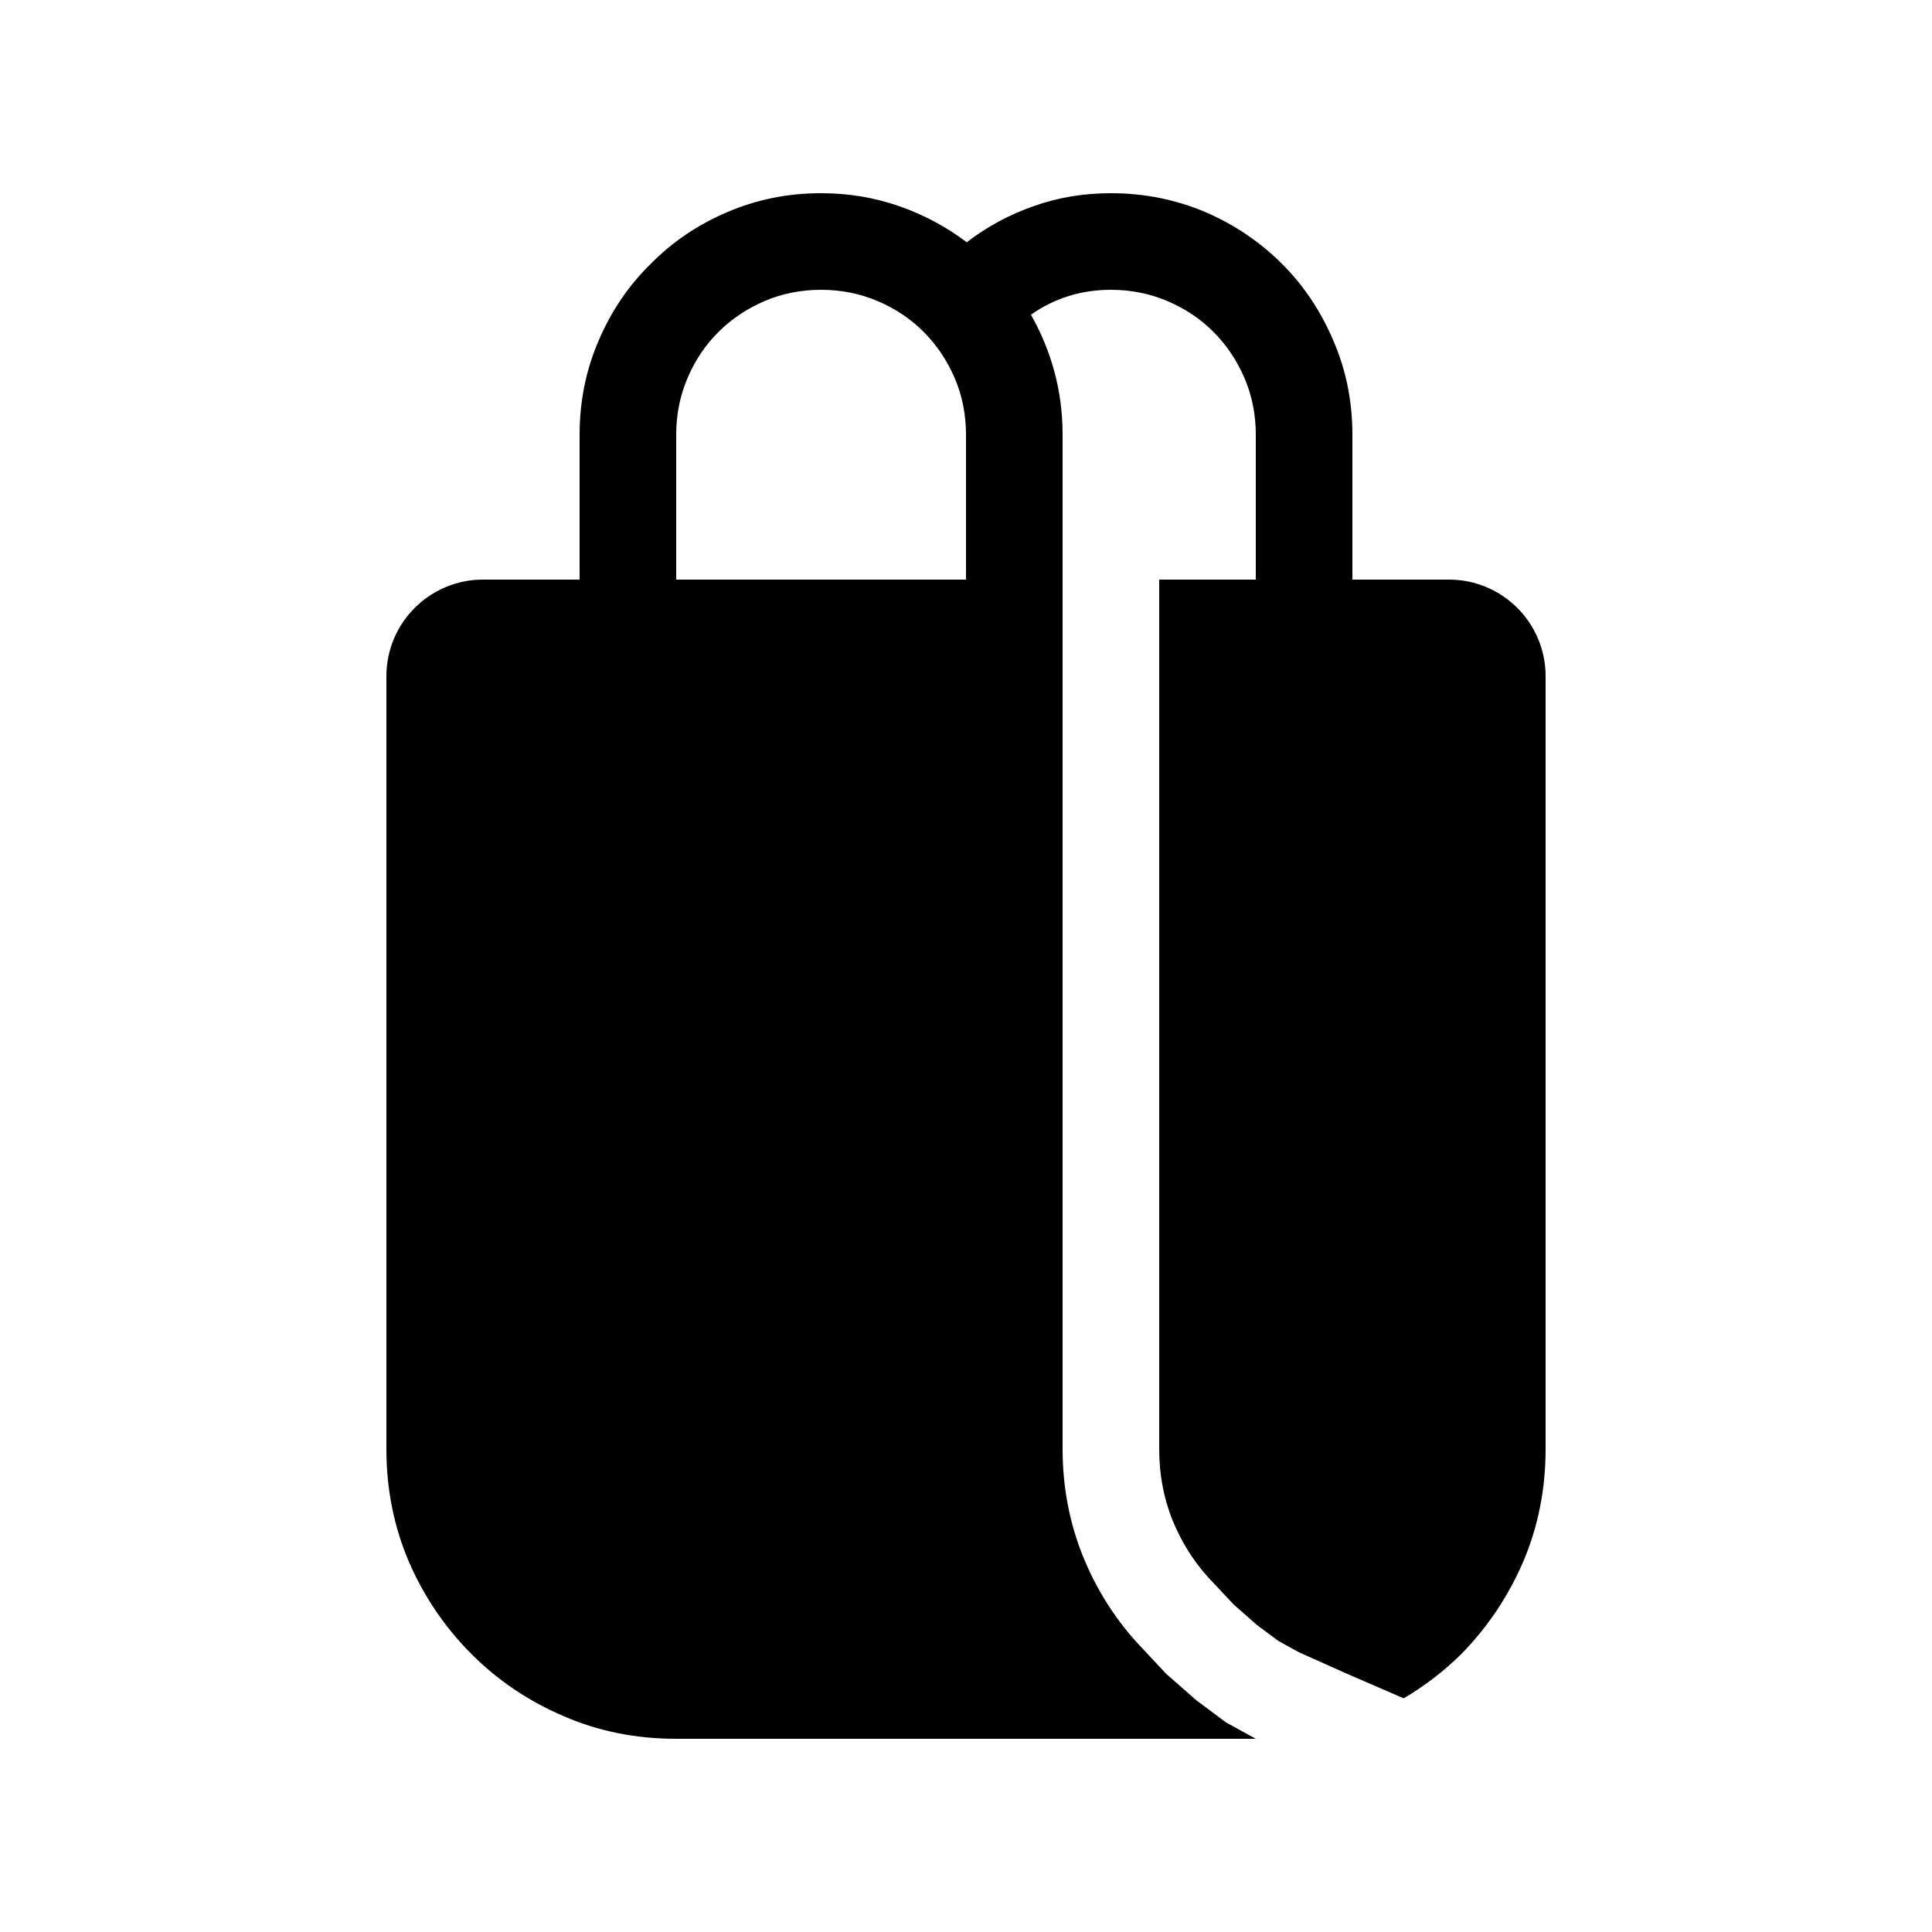
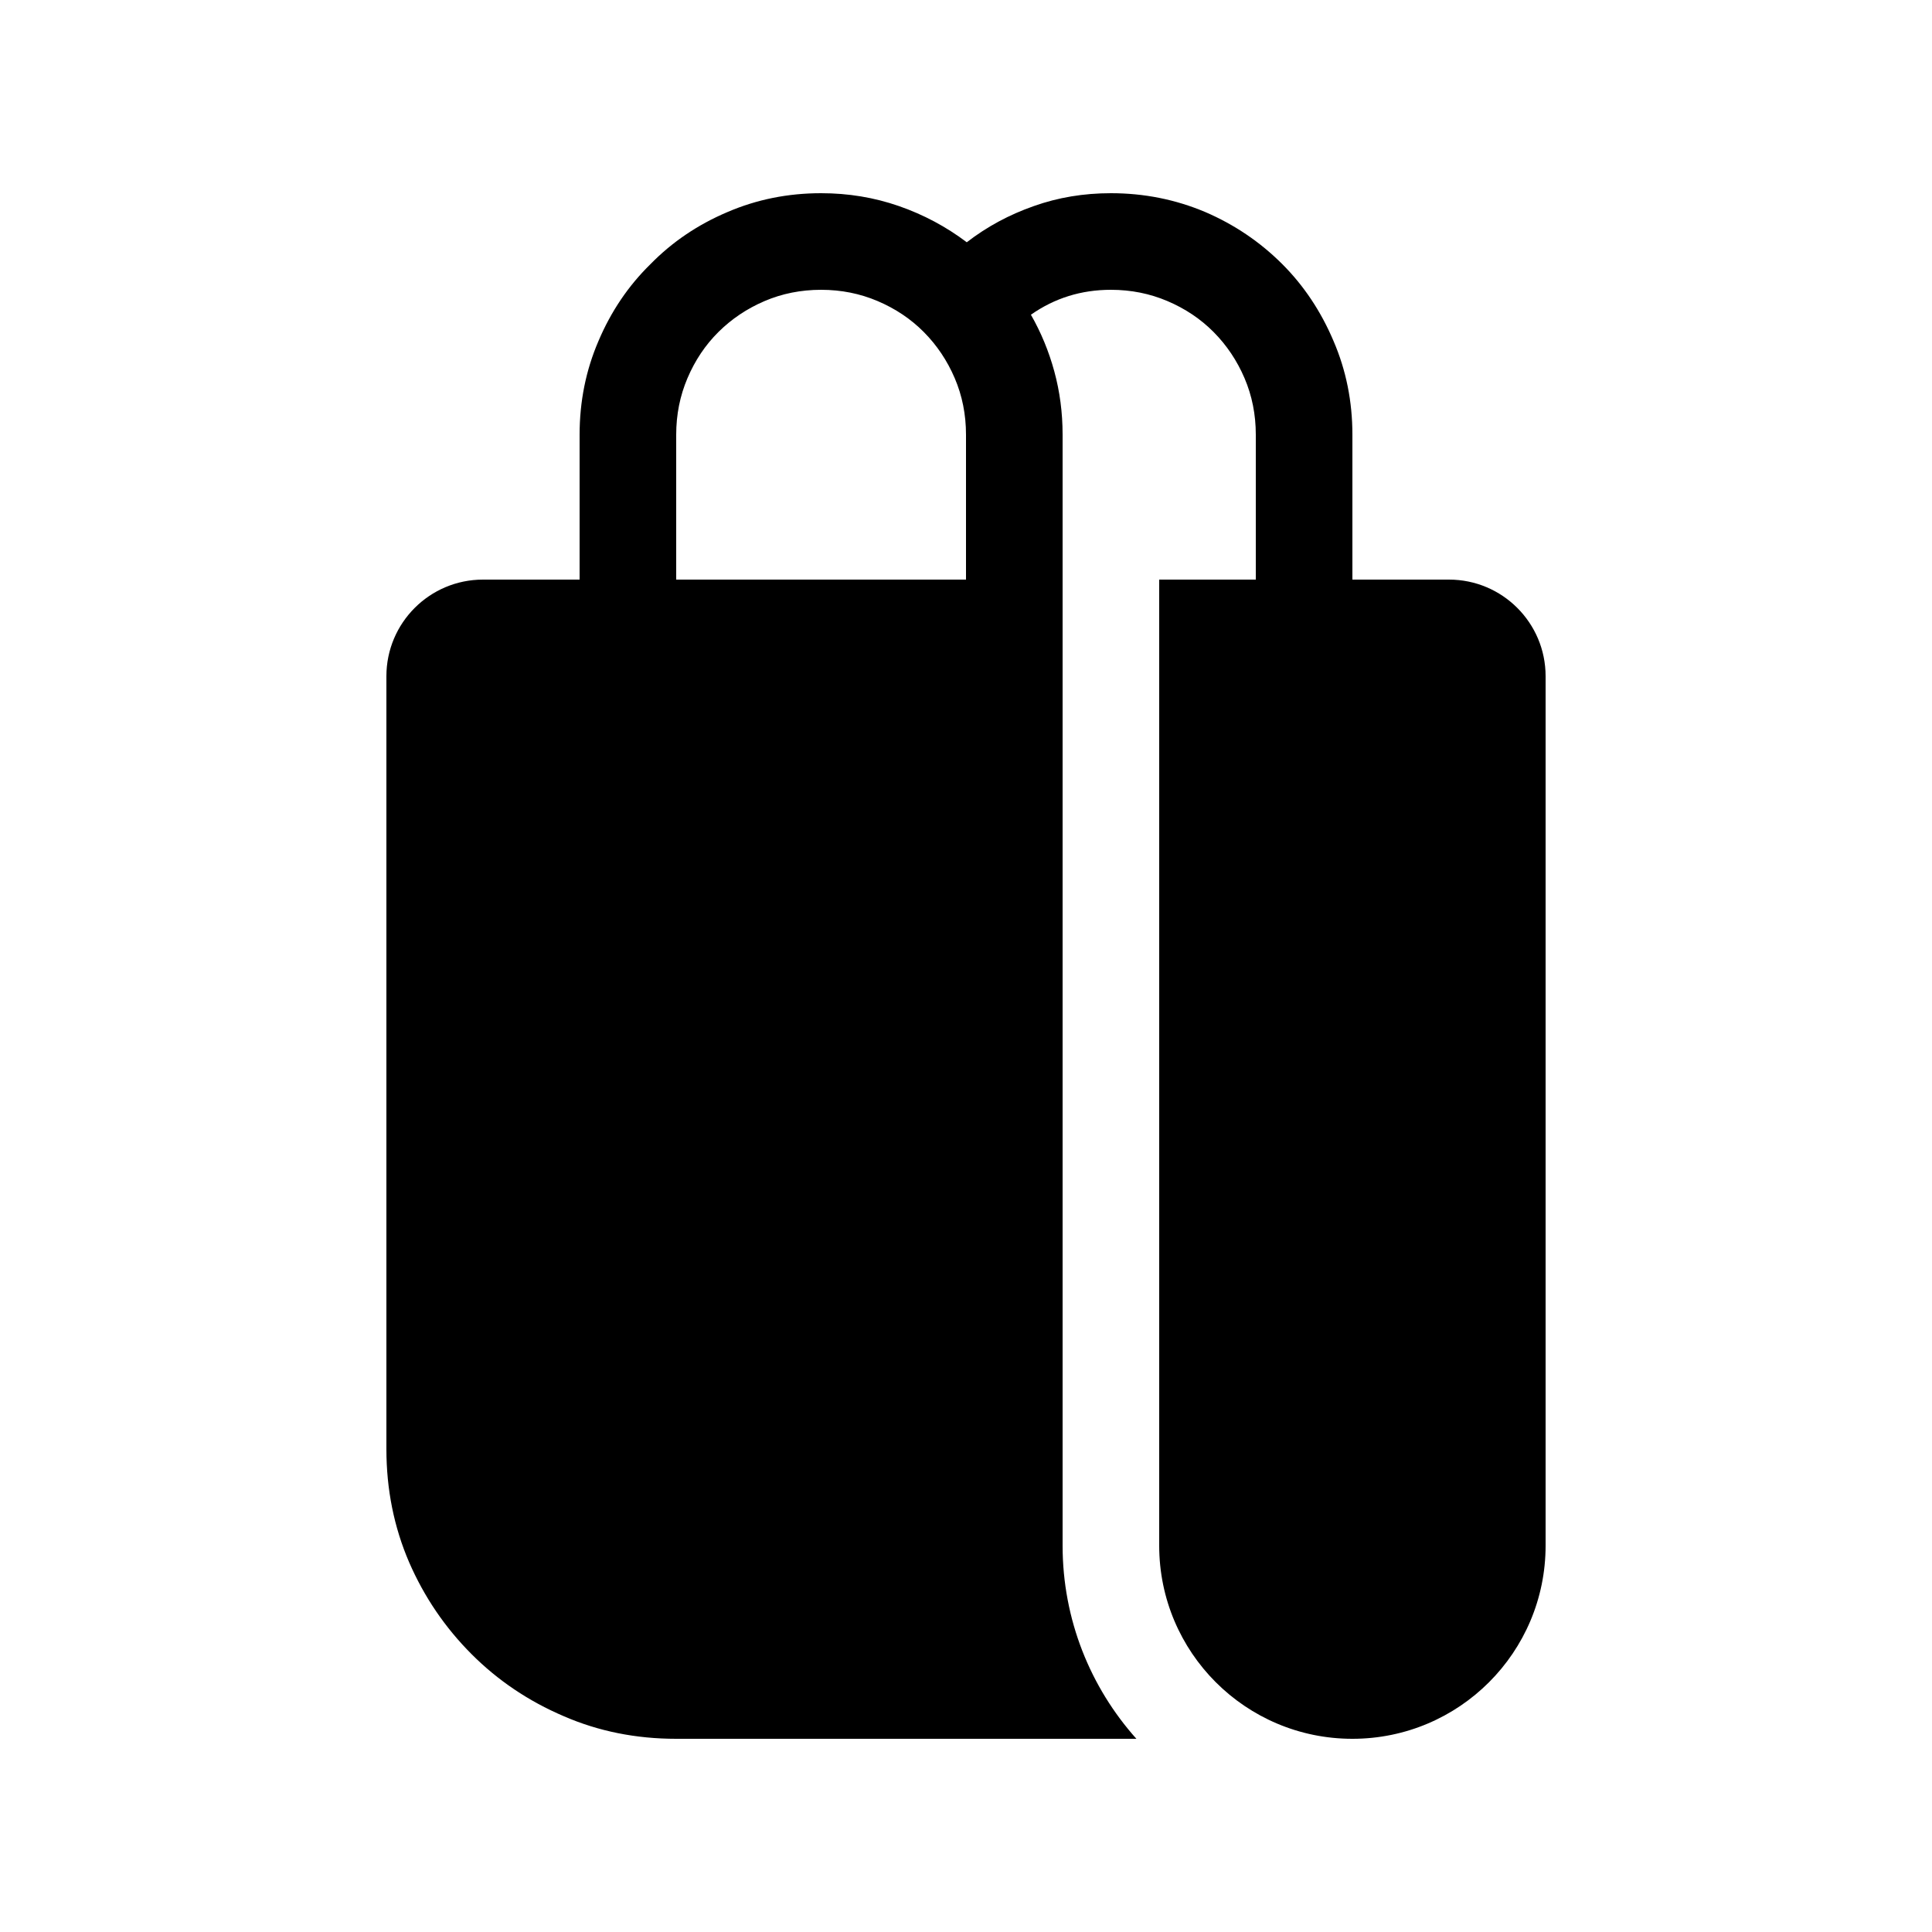
<svg xmlns="http://www.w3.org/2000/svg" viewBox="0 0 20 20" fill="none">
-   <path d="M6 6V4.5C6 4.156 6.065 3.833 6.195 3.531C6.325 3.224 6.505 2.958 6.734 2.734C6.958 2.505 7.224 2.325 7.531 2.195C7.833 2.065 8.156 2 8.5 2C8.781 2 9.049 2.044 9.305 2.133C9.561 2.222 9.795 2.347 10.008 2.508C10.216 2.347 10.448 2.222 10.703 2.133C10.953 2.044 11.219 2 11.5 2C11.844 2 12.169 2.065 12.477 2.195C12.779 2.325 13.045 2.505 13.274 2.734C13.498 2.958 13.675 3.224 13.805 3.531C13.935 3.833 14 4.156 14 4.5V6H15C15.552 6 16 6.448 16 7V15C16 15.417 15.922 15.807 15.766 16.172C15.61 16.531 15.396 16.849 15.125 17.125C14.946 17.301 14.748 17.453 14.531 17.581L13.94 17.325L13.446 17.104L13.234 16.987L13.012 16.822L12.771 16.61L12.503 16.324C12.347 16.15 12.224 15.952 12.133 15.725C12.046 15.503 12 15.264 12 15V6H13V4.5C13 4.292 12.961 4.096 12.883 3.914C12.805 3.732 12.698 3.573 12.563 3.437C12.428 3.301 12.269 3.195 12.086 3.117C11.903 3.039 11.708 3 11.5 3C11.193 3 10.917 3.086 10.672 3.258C10.776 3.44 10.857 3.635 10.914 3.844C10.971 4.053 11 4.271 11 4.5V15C11 15.385 11.068 15.75 11.204 16.094C11.339 16.432 11.526 16.734 11.766 17L12.075 17.33L12.383 17.6L12.691 17.83L13 18H7C6.583 18 6.195 17.922 5.836 17.766C5.471 17.61 5.154 17.396 4.883 17.125C4.607 16.849 4.391 16.531 4.235 16.172C4.078 15.807 4 15.417 4 15V7C4 6.448 4.448 6 5 6H6ZM7 6H10V4.5C10 4.292 9.961 4.096 9.883 3.914C9.805 3.732 9.698 3.573 9.563 3.437C9.428 3.301 9.269 3.195 9.086 3.117C8.903 3.039 8.708 3 8.5 3C8.292 3 8.096 3.039 7.914 3.117C7.732 3.195 7.573 3.302 7.437 3.437C7.301 3.572 7.195 3.731 7.117 3.914C7.039 4.097 7 4.292 7 4.5V6Z" fill="currentColor" />
+   <path d="M6 4.5V6H5C4.448 6 4 6.448 4 7V15C4 15.417 4.078 15.807 4.235 16.172C4.391 16.531 4.607 16.849 4.883 17.125C5.154 17.396 5.471 17.61 5.836 17.766C6.195 17.922 6.583 18 7 18H11.764C11.289 17.469 11 16.768 11 16V4.5C11 4.271 10.971 4.053 10.914 3.844C10.857 3.635 10.776 3.44 10.672 3.258C10.917 3.086 11.193 3 11.5 3C11.708 3 11.903 3.039 12.086 3.117C12.269 3.195 12.428 3.301 12.563 3.437C12.698 3.573 12.805 3.732 12.883 3.914C12.961 4.096 13 4.292 13 4.5V6H12V16C12 17.105 12.895 18 14 18C15.105 18 16 17.105 16 16V7C16 6.448 15.552 6 15 6H14V4.5C14 4.156 13.935 3.833 13.805 3.531C13.675 3.224 13.498 2.958 13.274 2.734C13.045 2.505 12.779 2.325 12.477 2.195C12.169 2.065 11.844 2 11.5 2C11.219 2 10.953 2.044 10.703 2.133C10.448 2.222 10.216 2.347 10.008 2.508C9.795 2.347 9.561 2.222 9.305 2.133C9.049 2.044 8.781 2 8.5 2C8.156 2 7.833 2.065 7.531 2.195C7.224 2.325 6.958 2.505 6.734 2.734C6.505 2.958 6.325 3.224 6.195 3.531C6.065 3.833 6 4.156 6 4.5ZM7 4.5C7 4.292 7.039 4.097 7.117 3.914C7.195 3.731 7.301 3.572 7.437 3.437C7.573 3.302 7.732 3.195 7.914 3.117C8.096 3.039 8.292 3 8.5 3C8.708 3 8.903 3.039 9.086 3.117C9.269 3.195 9.428 3.301 9.563 3.437C9.698 3.573 9.805 3.732 9.883 3.914C9.961 4.096 10 4.292 10 4.5V6H7V4.5Z" fill="currentColor" />
</svg>
